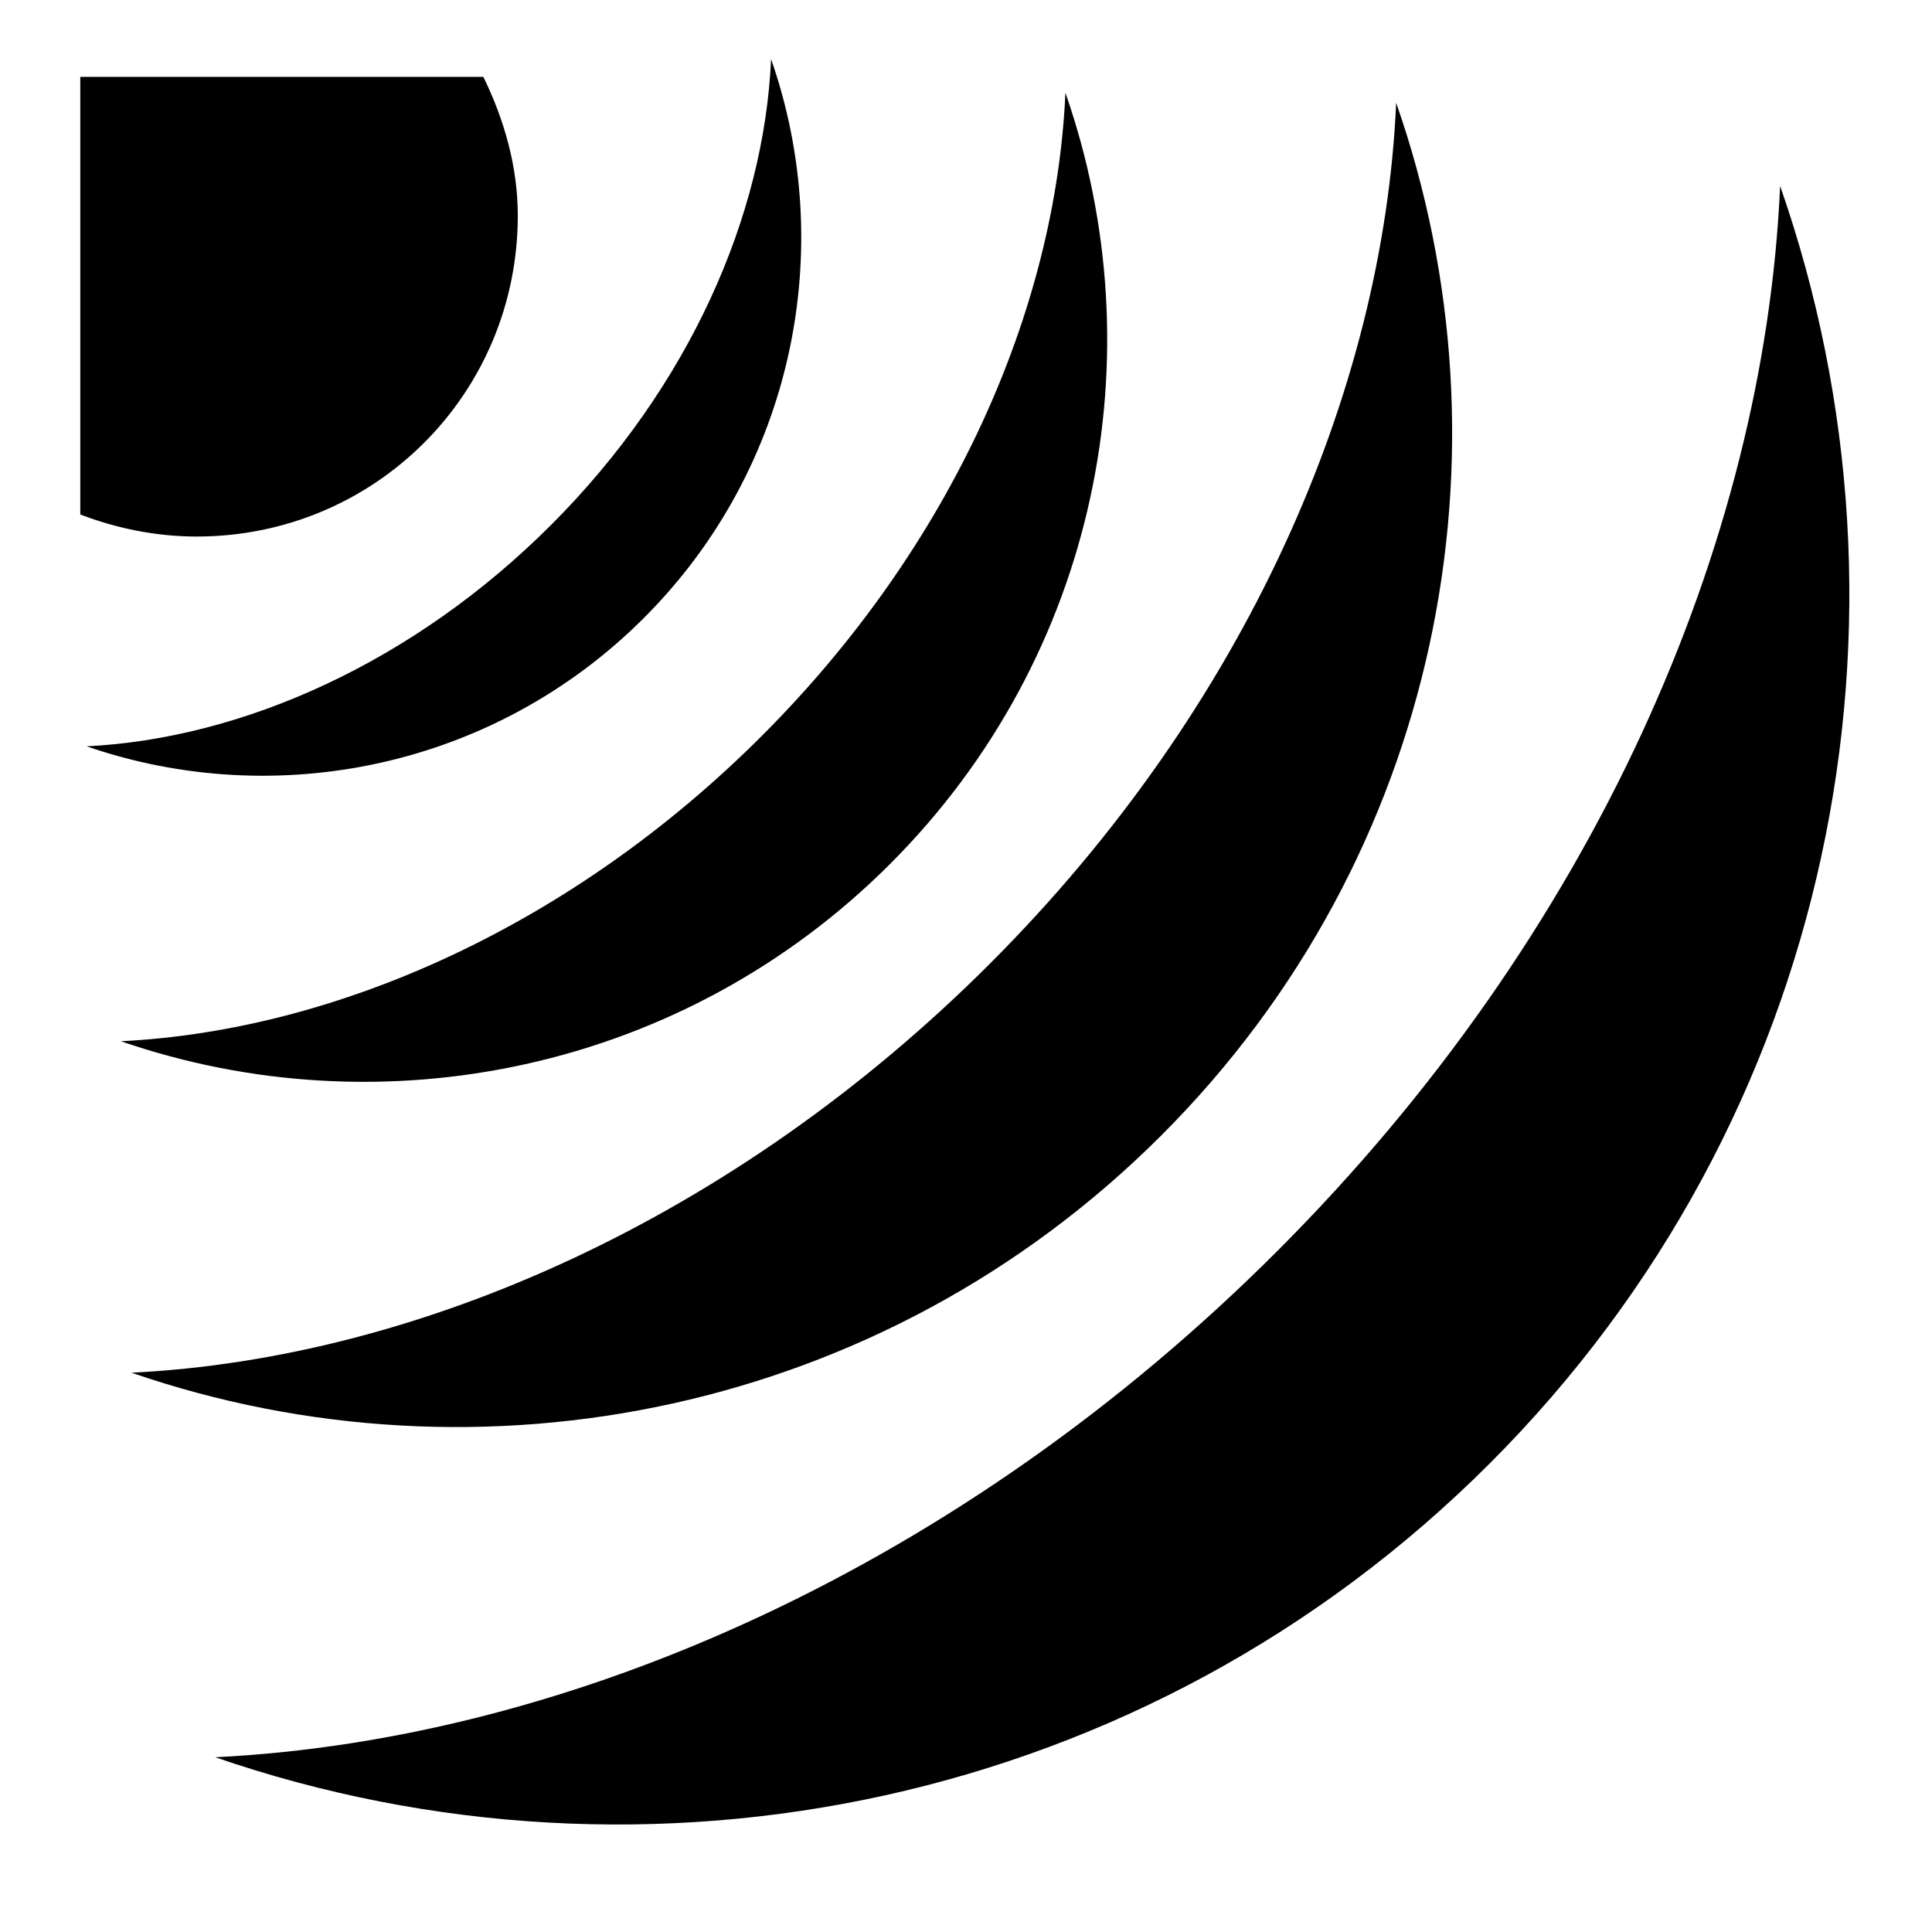
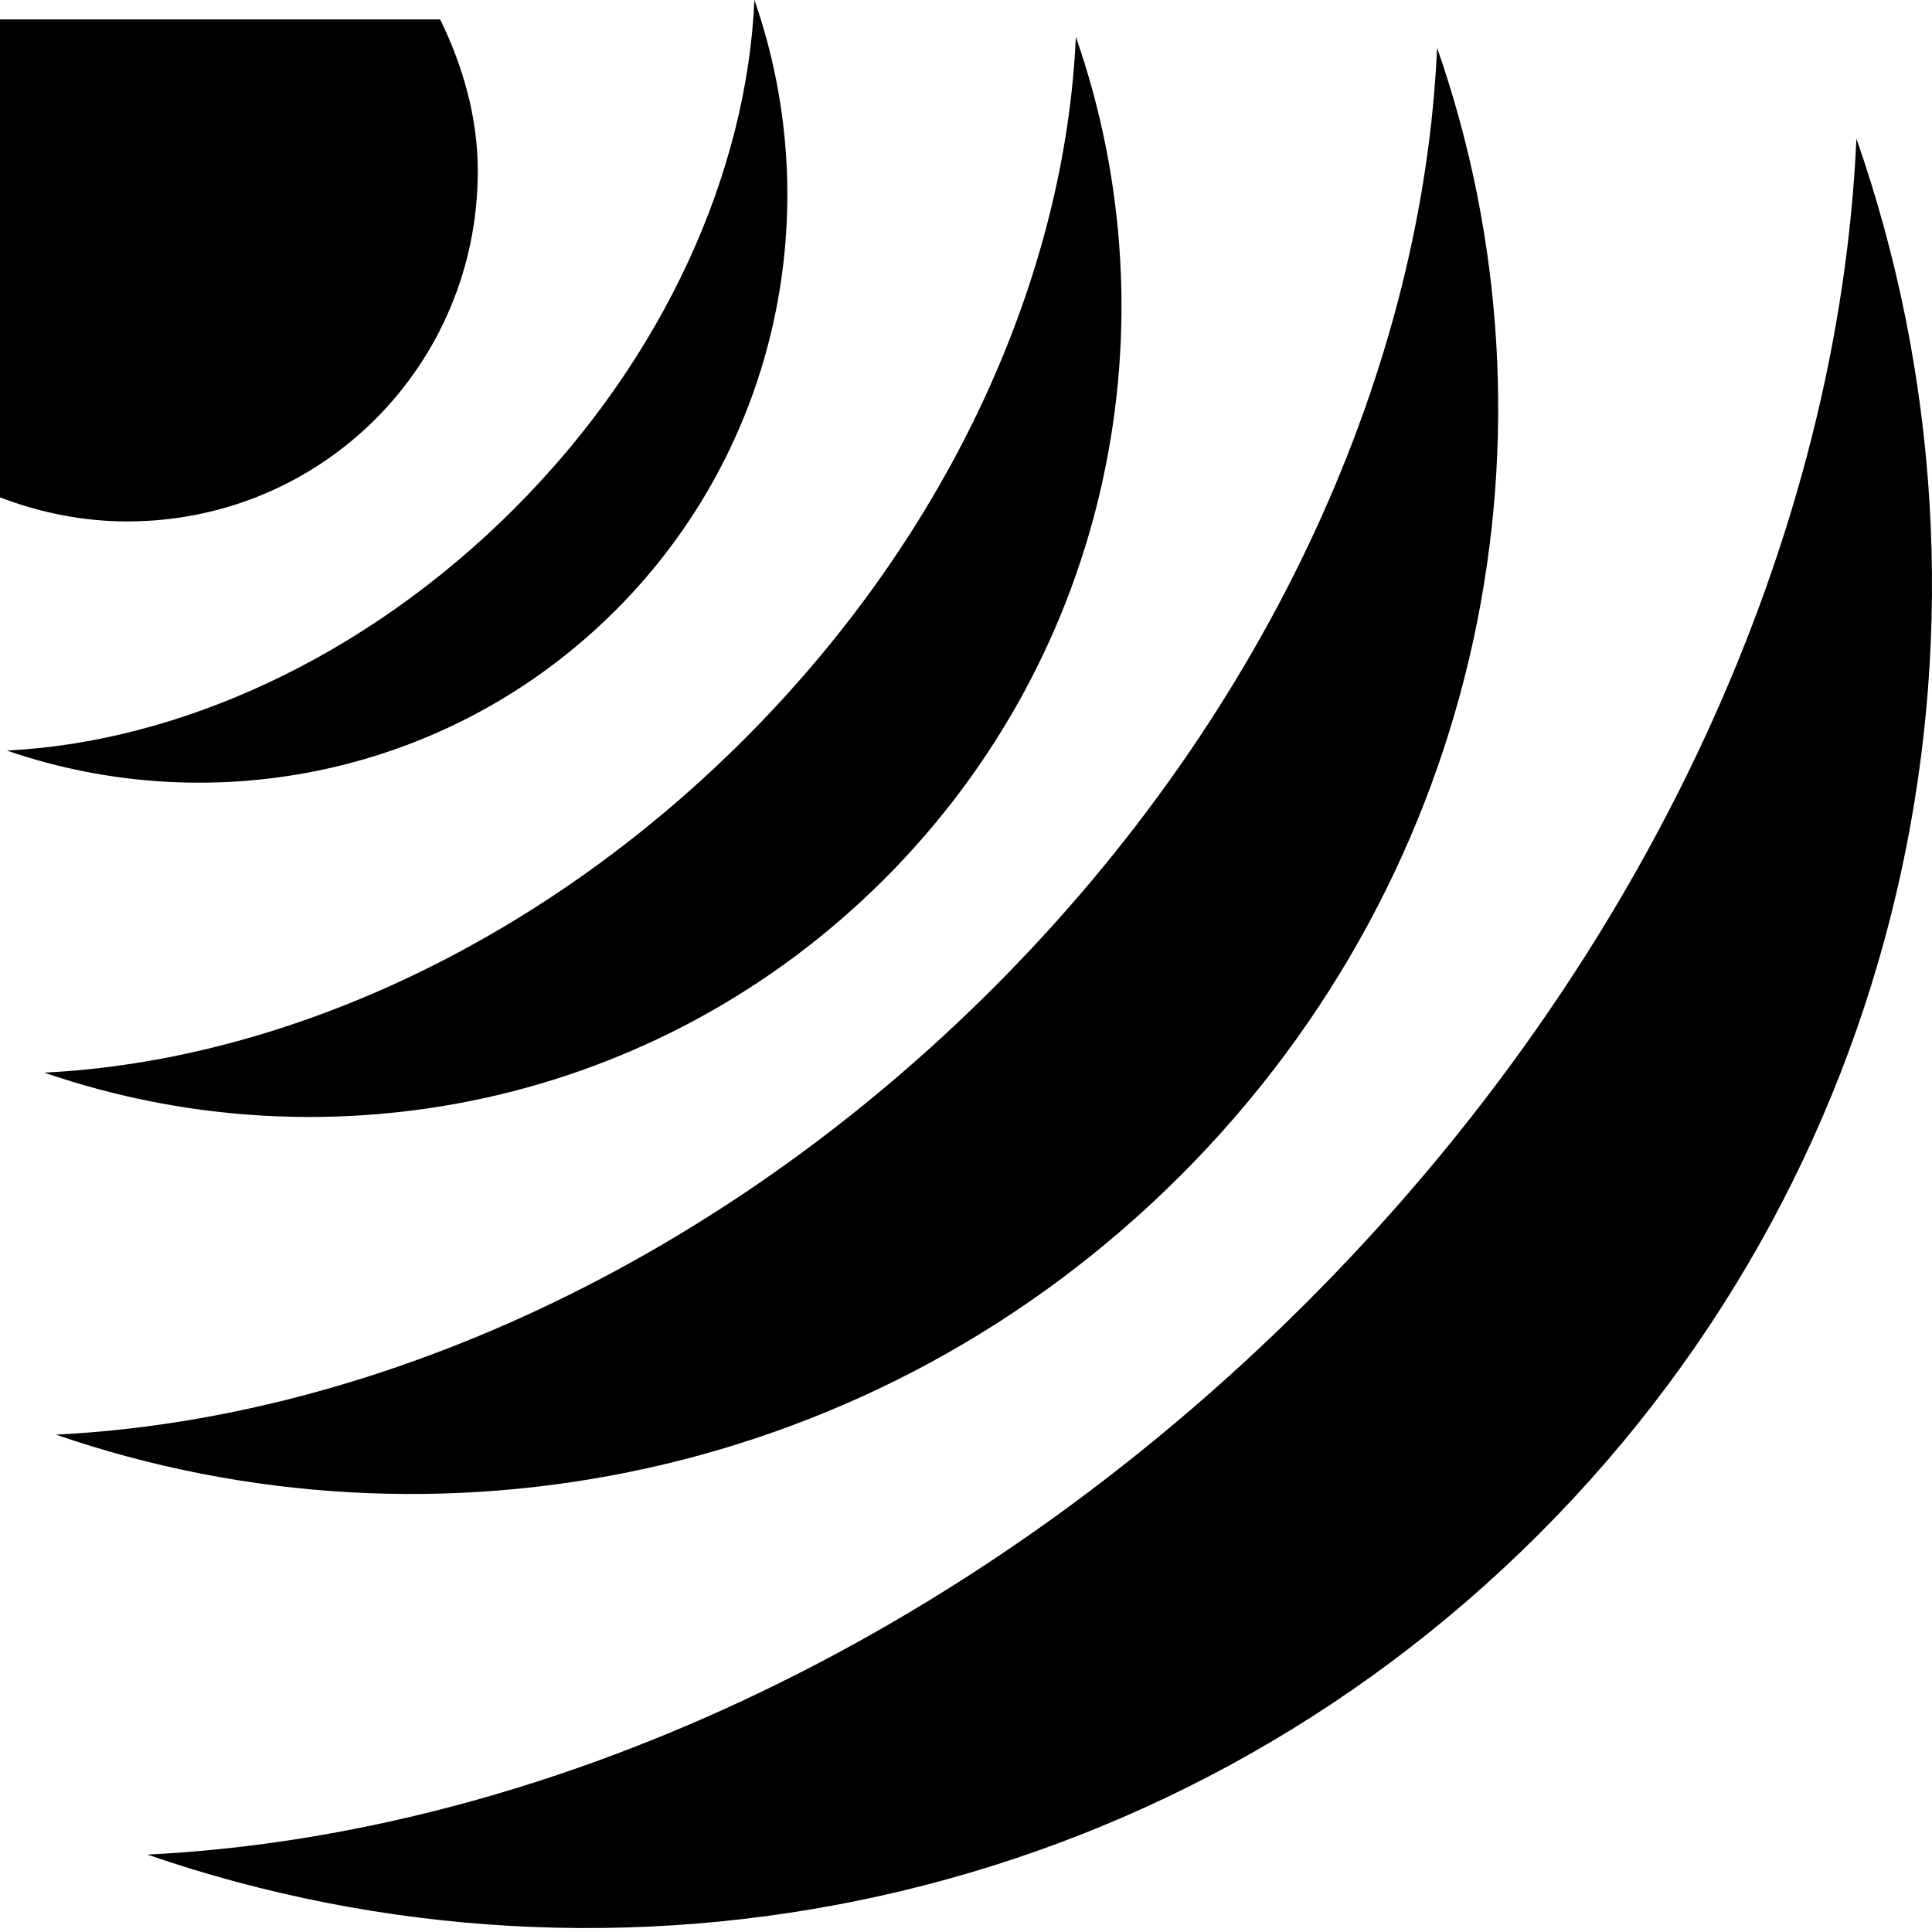
- <svg xmlns="http://www.w3.org/2000/svg" viewBox="0 0 512 512" style="height: 512px; width: 512px;">
-   <g class="" transform="translate(0,0)" style="">
-     <path d="M204.344 15.656c-1.834 41.508-21.638 86.793-58.313 123.47-36.46 36.464-81.78 56.622-123.093 58.655 50.013 17.25 107.817 5.874 147.72-34.03 39.9-39.904 51.21-97.952 33.687-148.094zM21.28 20.376v115.968c9.573 3.68 20.1 5.844 30.845 5.844 47.224 0 85.094-37.857 85.094-85.063 0-12.952-3.6-25.453-9.126-36.75H21.28zm261.064 4.218c-2.53 57.284-29.825 119.79-80.438 170.406-50.32 50.323-112.865 78.132-169.875 80.938 69.022 23.803 148.777 8.1 203.845-46.97 55.27-55.273 70.648-135.174 46.47-204.374zM370 27.25c-3.388 76.7-39.92 160.386-107.688 228.156-67.376 67.38-151.135 104.617-227.468 108.375 92.413 31.87 199.205 10.833 272.937-62.905 74.006-74.01 94.596-180.97 62.22-273.625zm101.75 22.03c-4.192 94.902-49.43 198.427-133.28 282.283-83.365 83.37-186.99 129.475-281.44 134.125 114.347 39.432 246.492 13.42 337.72-77.813 91.567-91.574 117.06-223.95 77-338.594z" fill="#000000" fill-opacity="1" />
+ <svg xmlns="http://www.w3.org/2000/svg" viewBox="0 0 100 100" version="1.1" id="svg6" width="100mm" height="100mm">
+   <defs id="defs10" />
+   <g class="" id="g4" transform="matrix(0.2133033,0,0,0.2133033,-4.539095,-3.339477)">
+     <path d="m 204.344,15.656 c -1.834,41.508 -21.638,86.793 -58.313,123.47 -36.46,36.464 -81.78,56.622 -123.093,58.655 50.013,17.25 107.817,5.874 147.72,-34.03 39.9,-39.904 51.21,-97.952 33.687,-148.094 z M 21.28,20.376 v 115.968 c 9.573,3.68 20.1,5.844 30.845,5.844 47.224,0 85.094,-37.857 85.094,-85.063 0,-12.952 -3.6,-25.453 -9.126,-36.75 H 21.28 Z m 261.064,4.218 c -2.53,57.284 -29.825,119.79 -80.438,170.406 -50.32,50.323 -112.865,78.132 -169.875,80.938 69.022,23.803 148.777,8.1 203.845,-46.97 55.27,-55.273 70.648,-135.174 46.47,-204.374 z M 370,27.25 c -3.388,76.7 -39.92,160.386 -107.688,228.156 -67.376,67.38 -151.135,104.617 -227.468,108.375 92.413,31.87 199.205,10.833 272.937,-62.905 74.006,-74.01 94.596,-180.97 62.22,-273.625 z m 101.75,22.03 c -4.192,94.902 -49.43,198.427 -133.28,282.283 -83.365,83.37 -186.99,129.475 -281.44,134.125 114.347,39.432 246.492,13.42 337.72,-77.813 91.567,-91.574 117.06,-223.95 77,-338.594 z" fill="#000000" fill-opacity="1" id="path2" />
  </g>
</svg>
